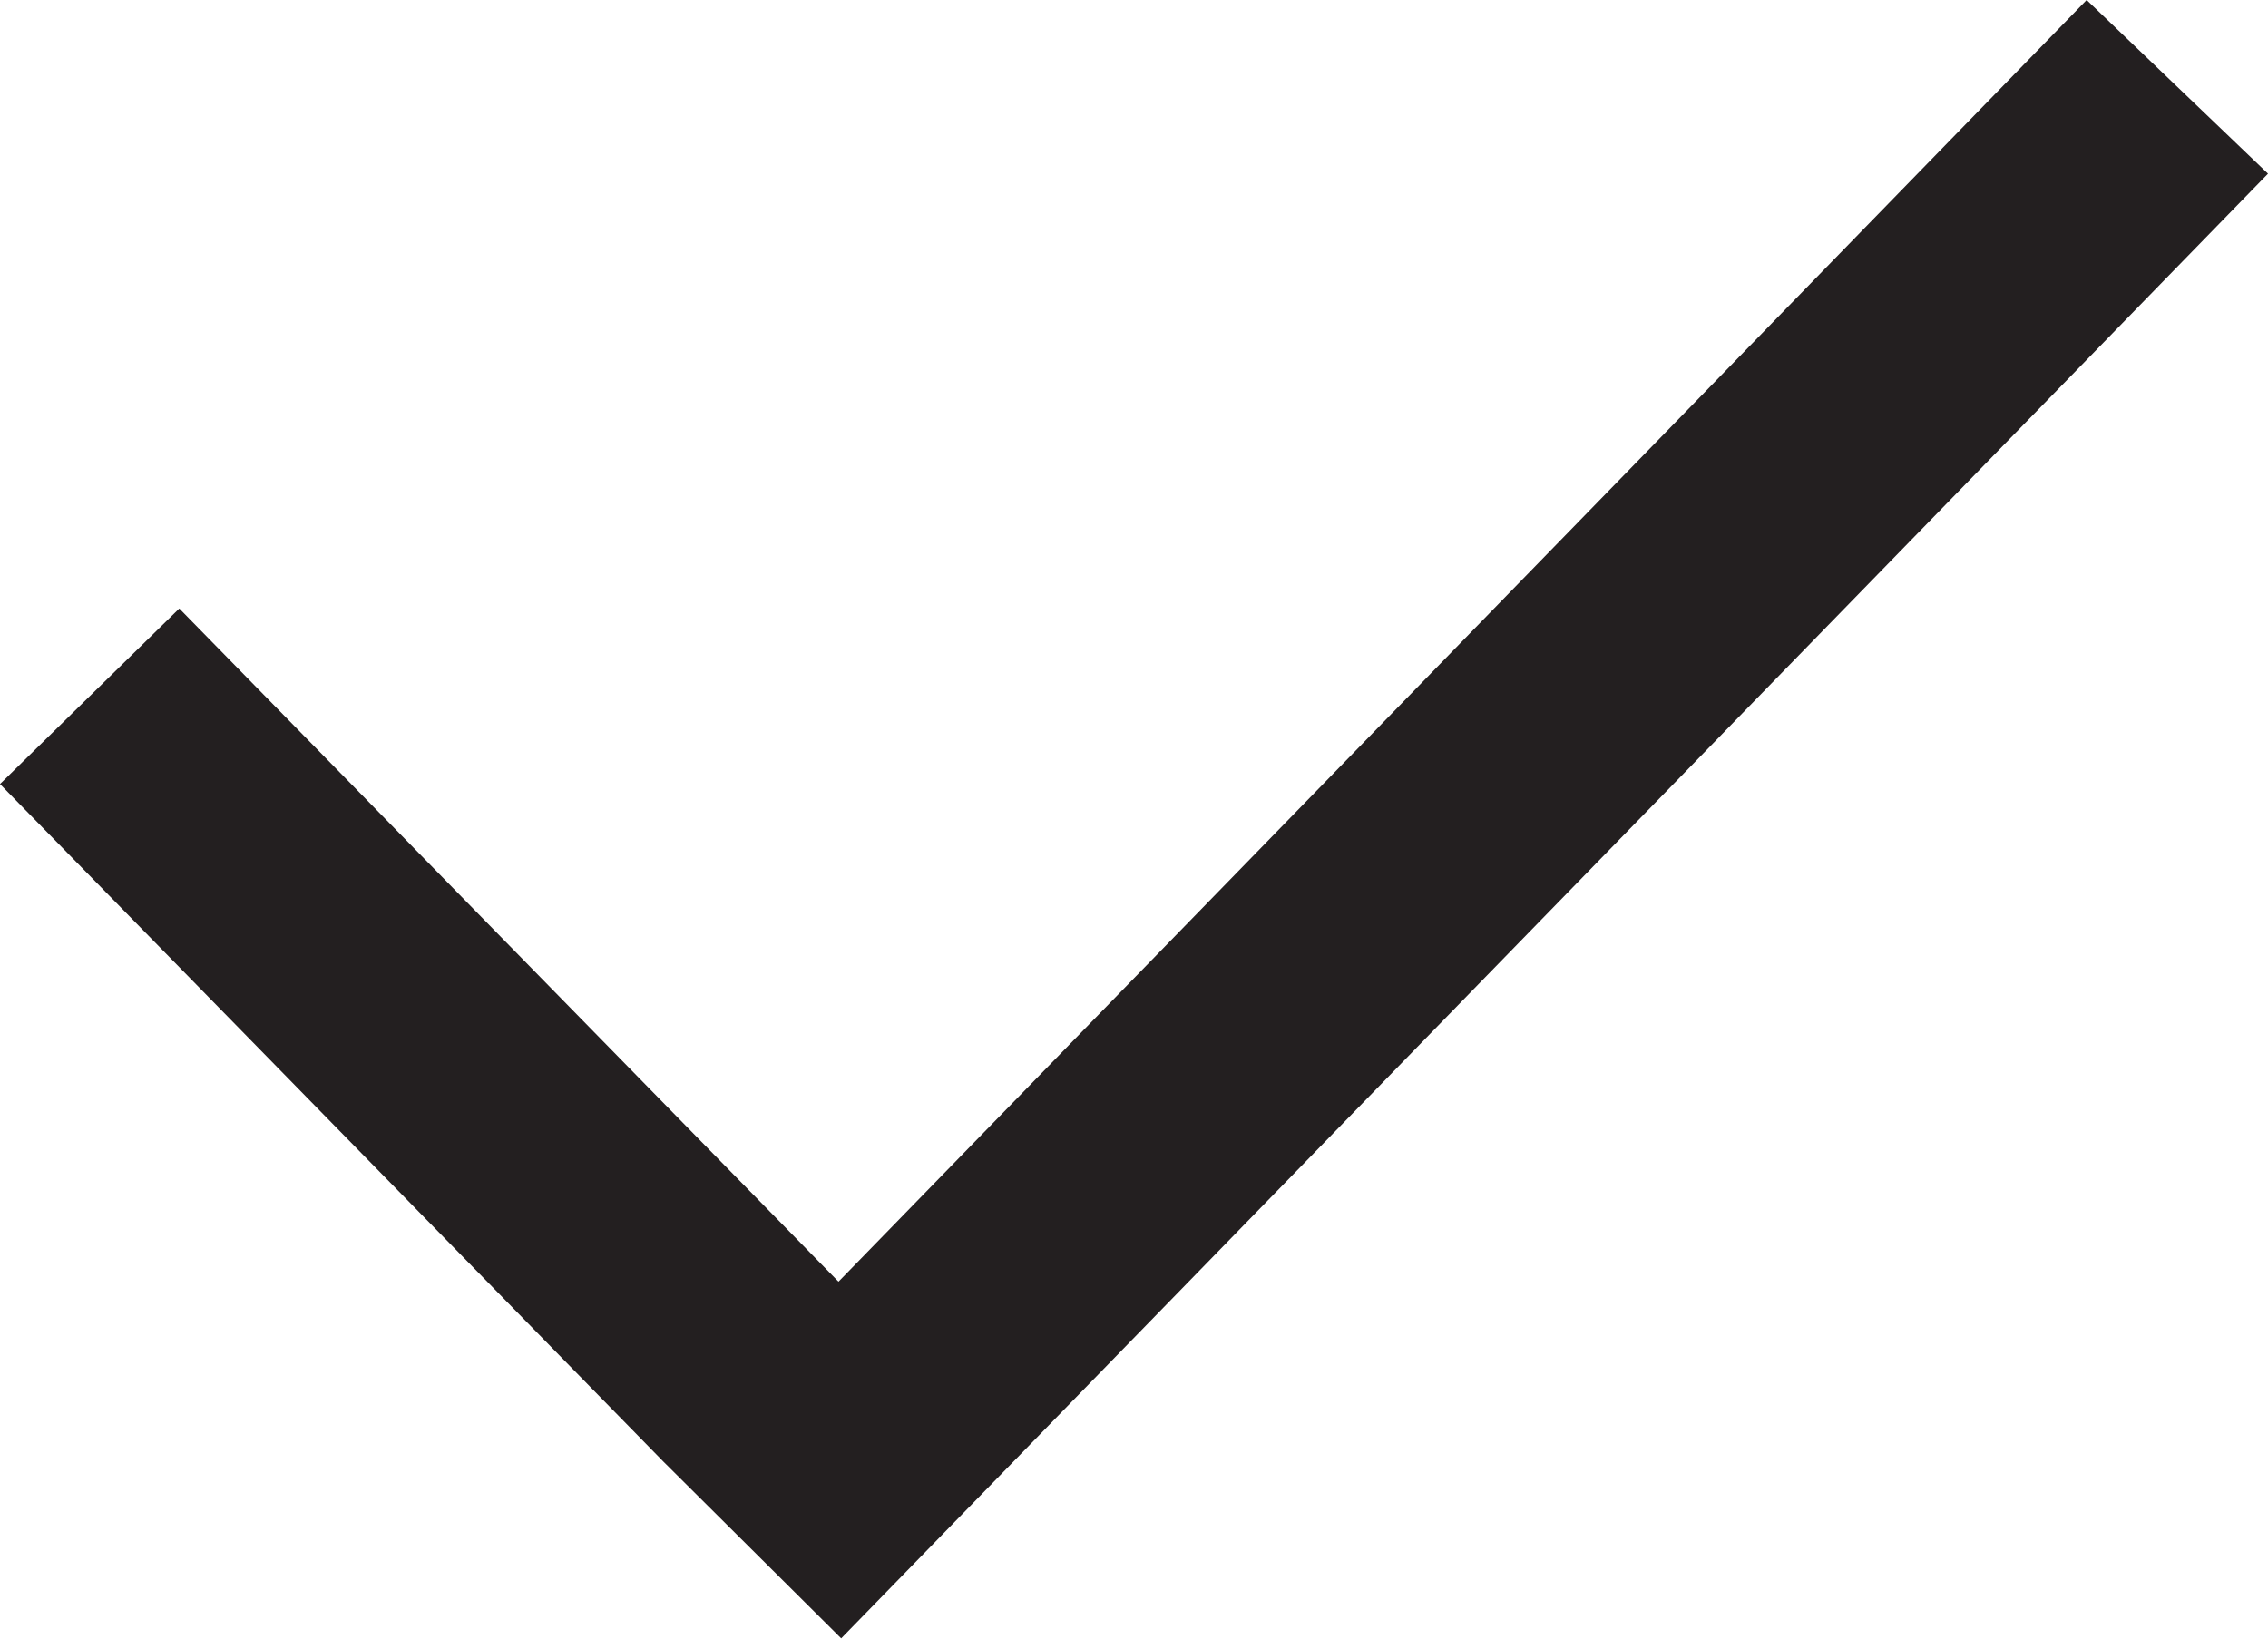
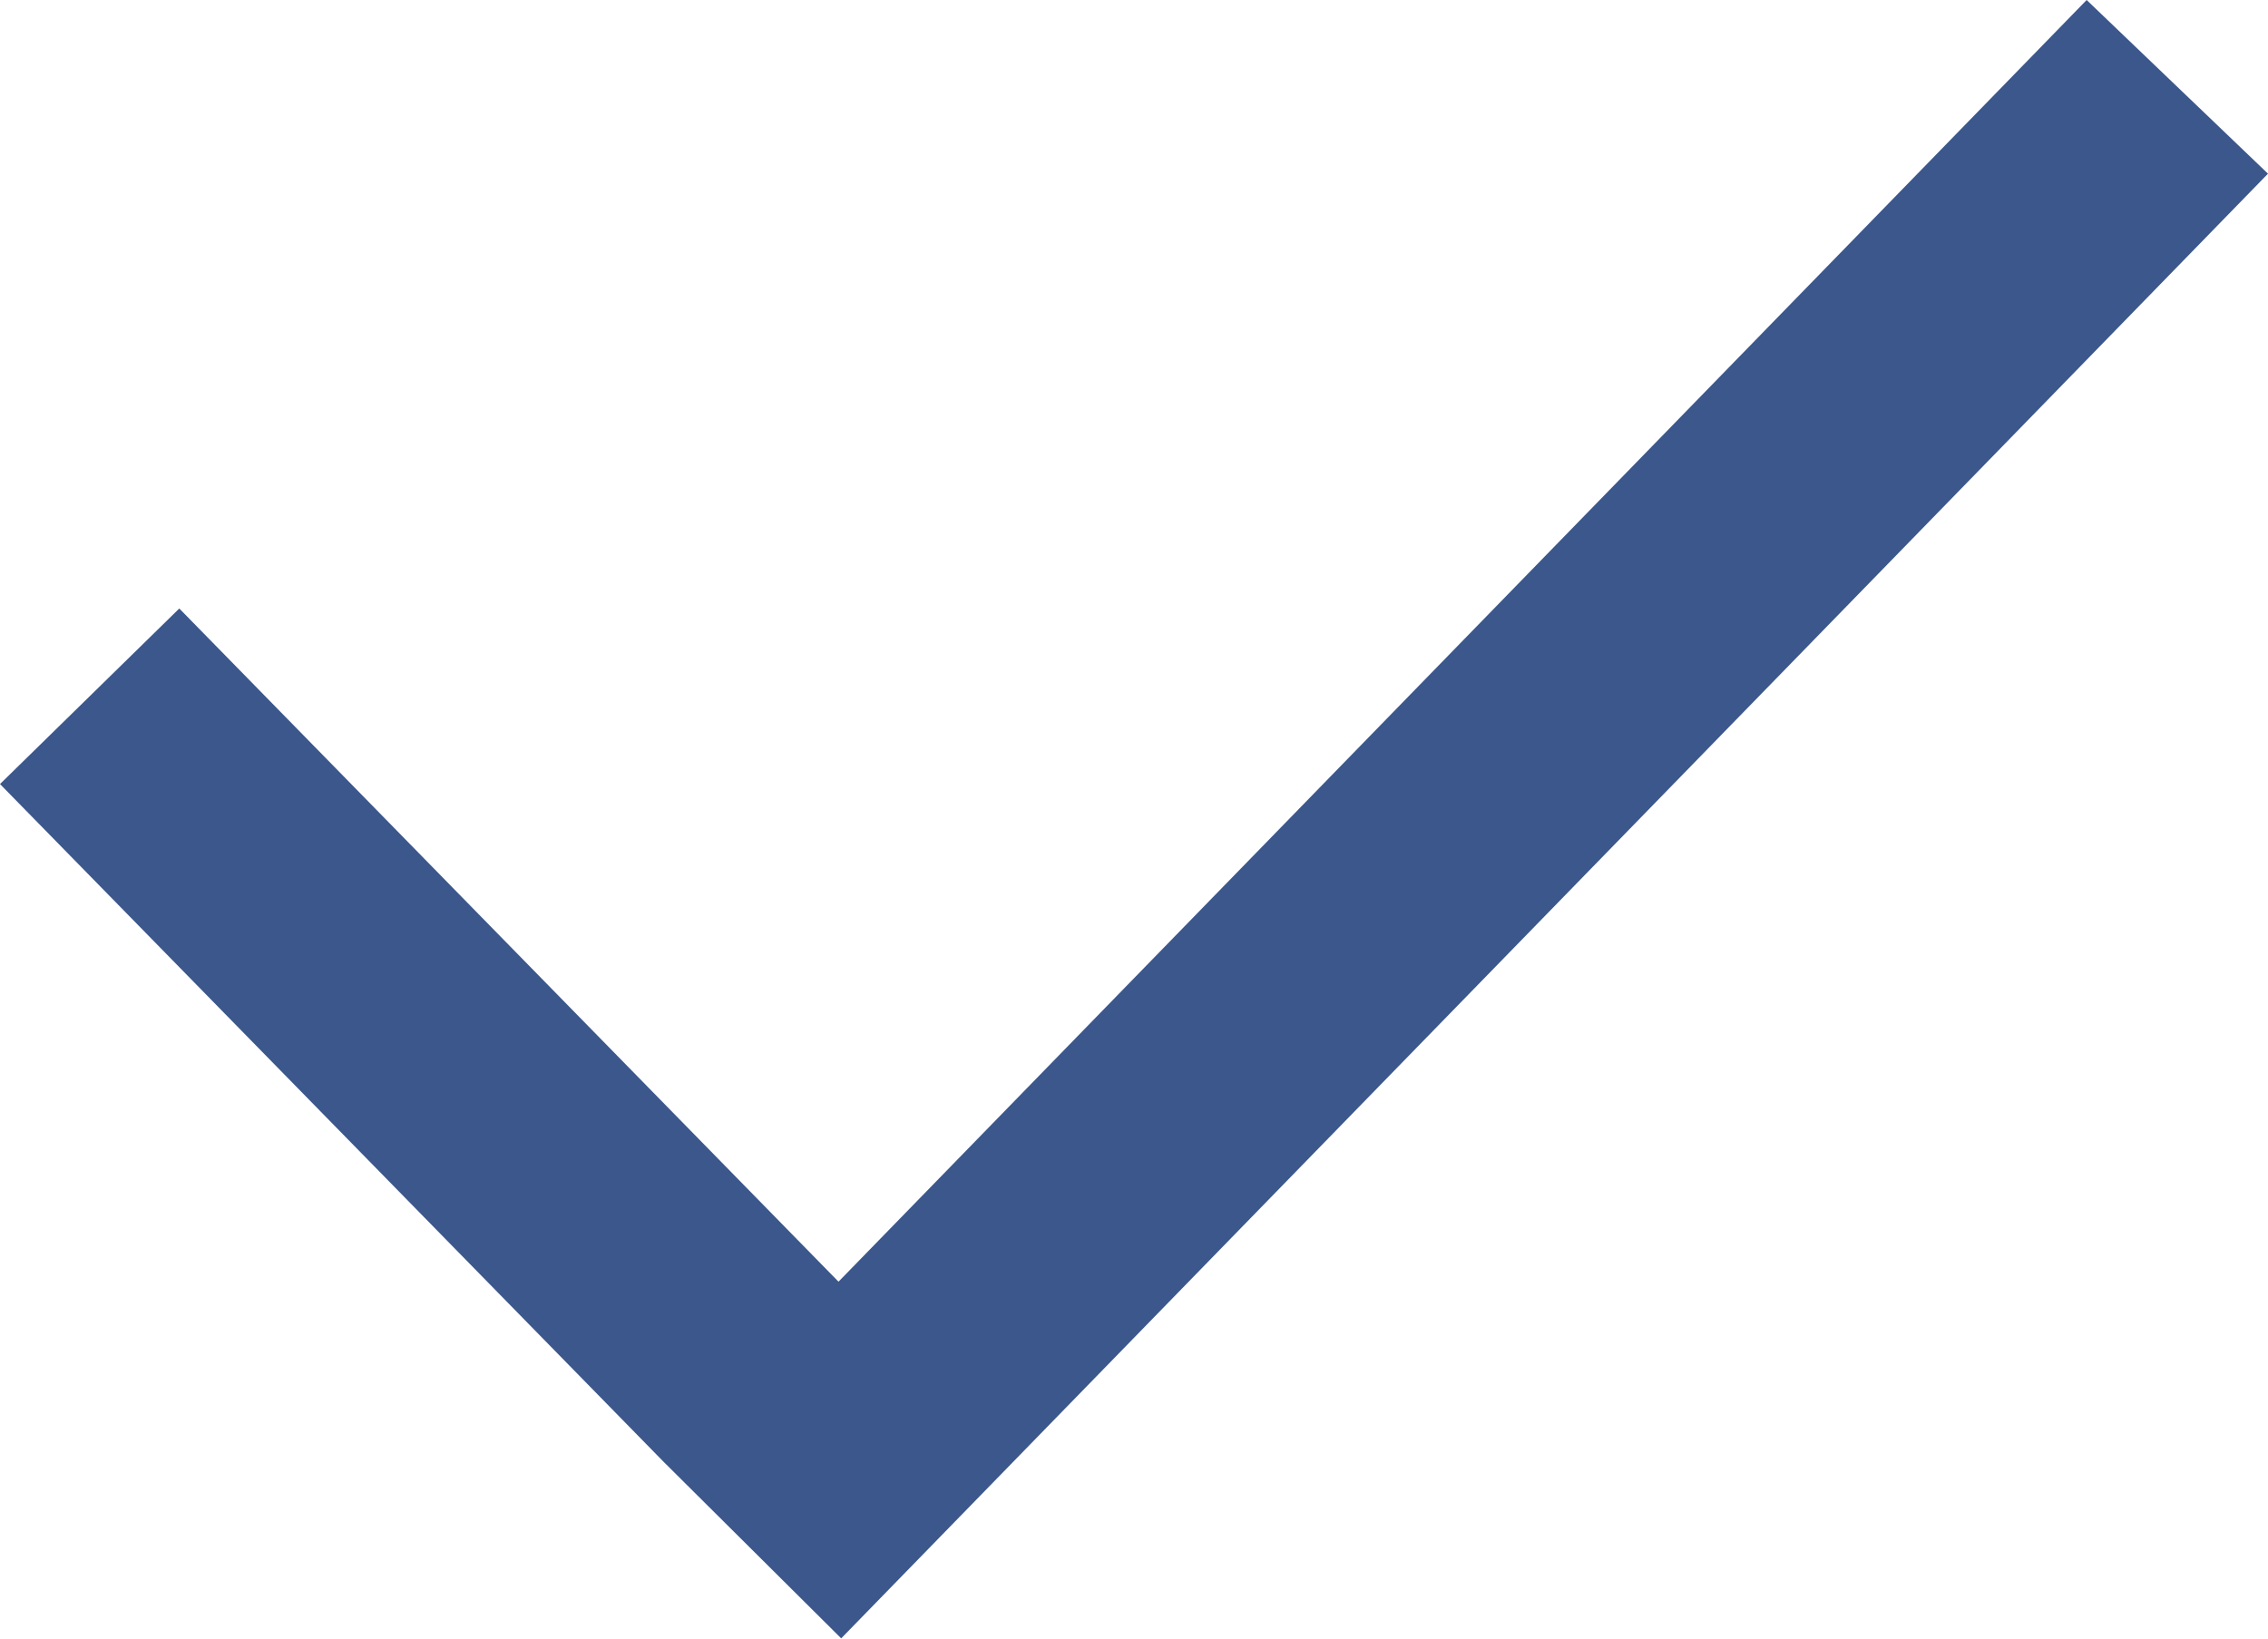
<svg xmlns="http://www.w3.org/2000/svg" version="1.1" x="0px" y="0px" viewBox="0 0 76.887 55.552" style="enable-background:new 0 0 76.887 55.552;" xml:space="preserve">
  <g id="Layer_15">
-     <polygon style="fill:#231F20;" points="34.373,49.541 76.887,5.889 70.739,0 28.426,43.458 6.078,20.632 0,26.585 22.488,49.557    22.488,49.557 28.517,55.552 28.426,55.467 28.517,55.552 34.373,49.541  " />
+     <polygon style="fill:#3B578C;" points="34.373,49.541 76.887,5.889 70.739,0 28.426,43.458 6.078,20.632 0,26.585 22.488,49.557    22.488,49.557 28.517,55.552 28.426,55.467 28.517,55.552 34.373,49.541  " />
  </g>
  <g id="Layer_1">
</g>
</svg>
